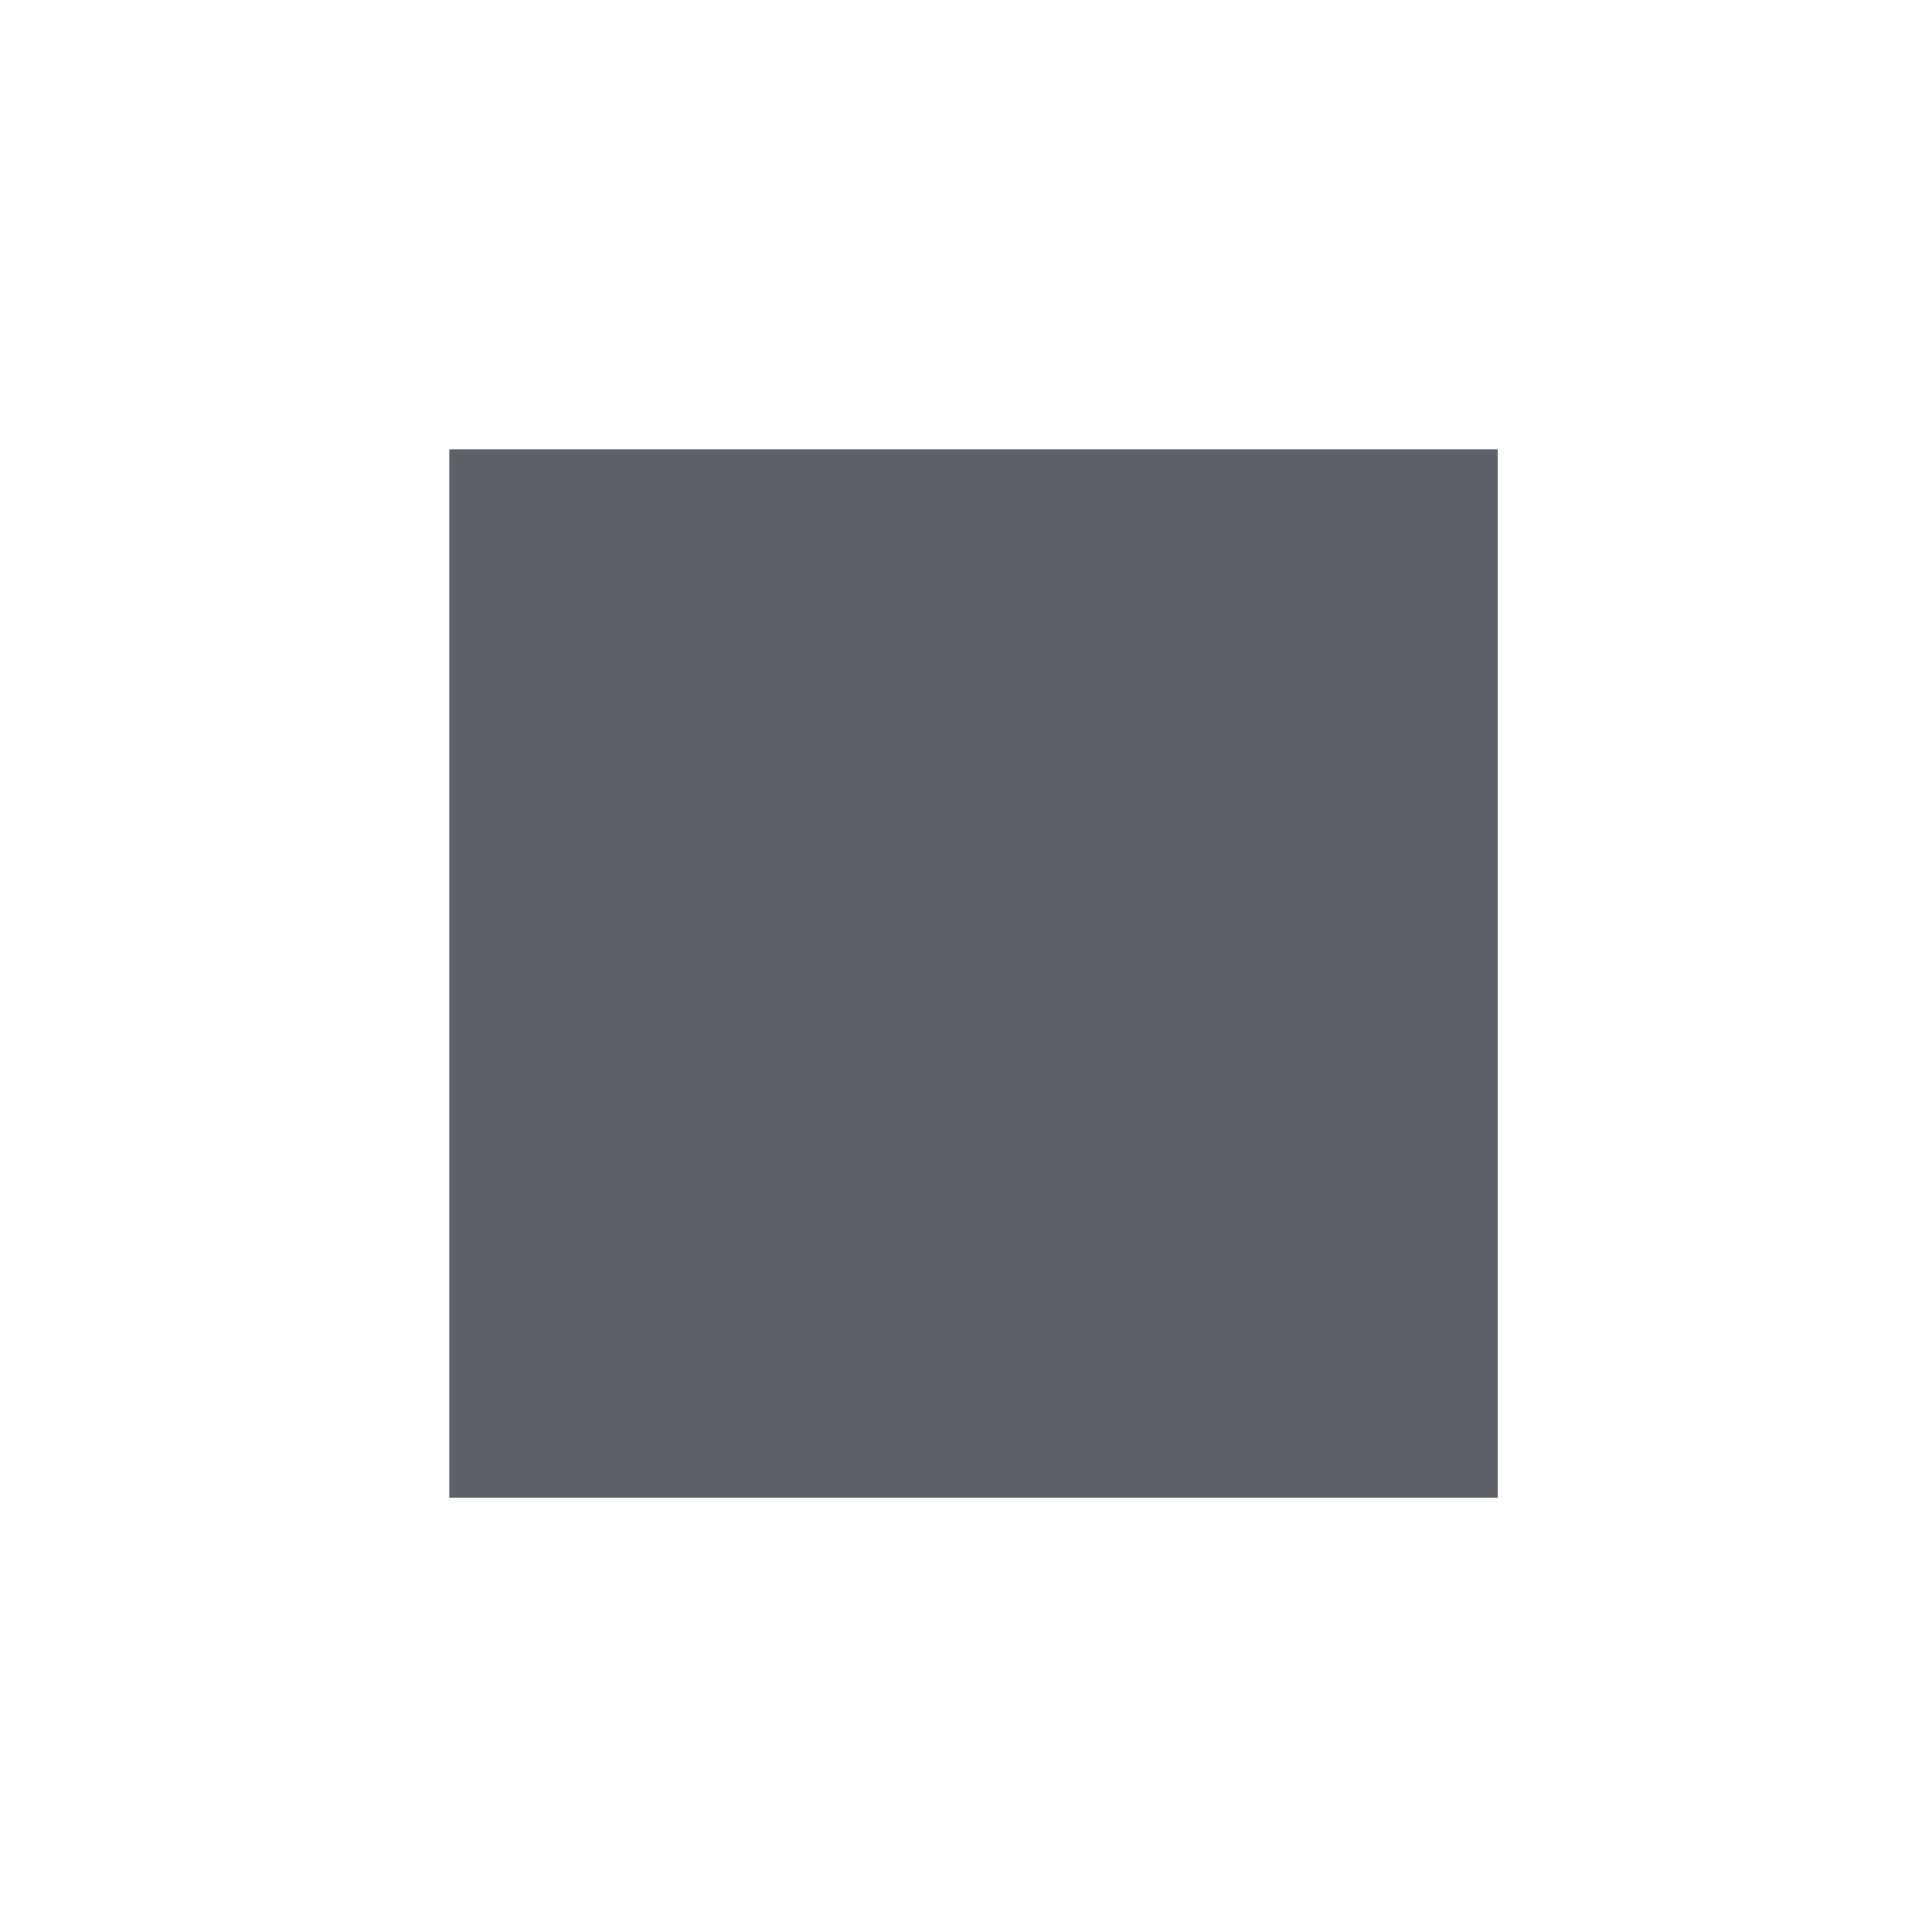
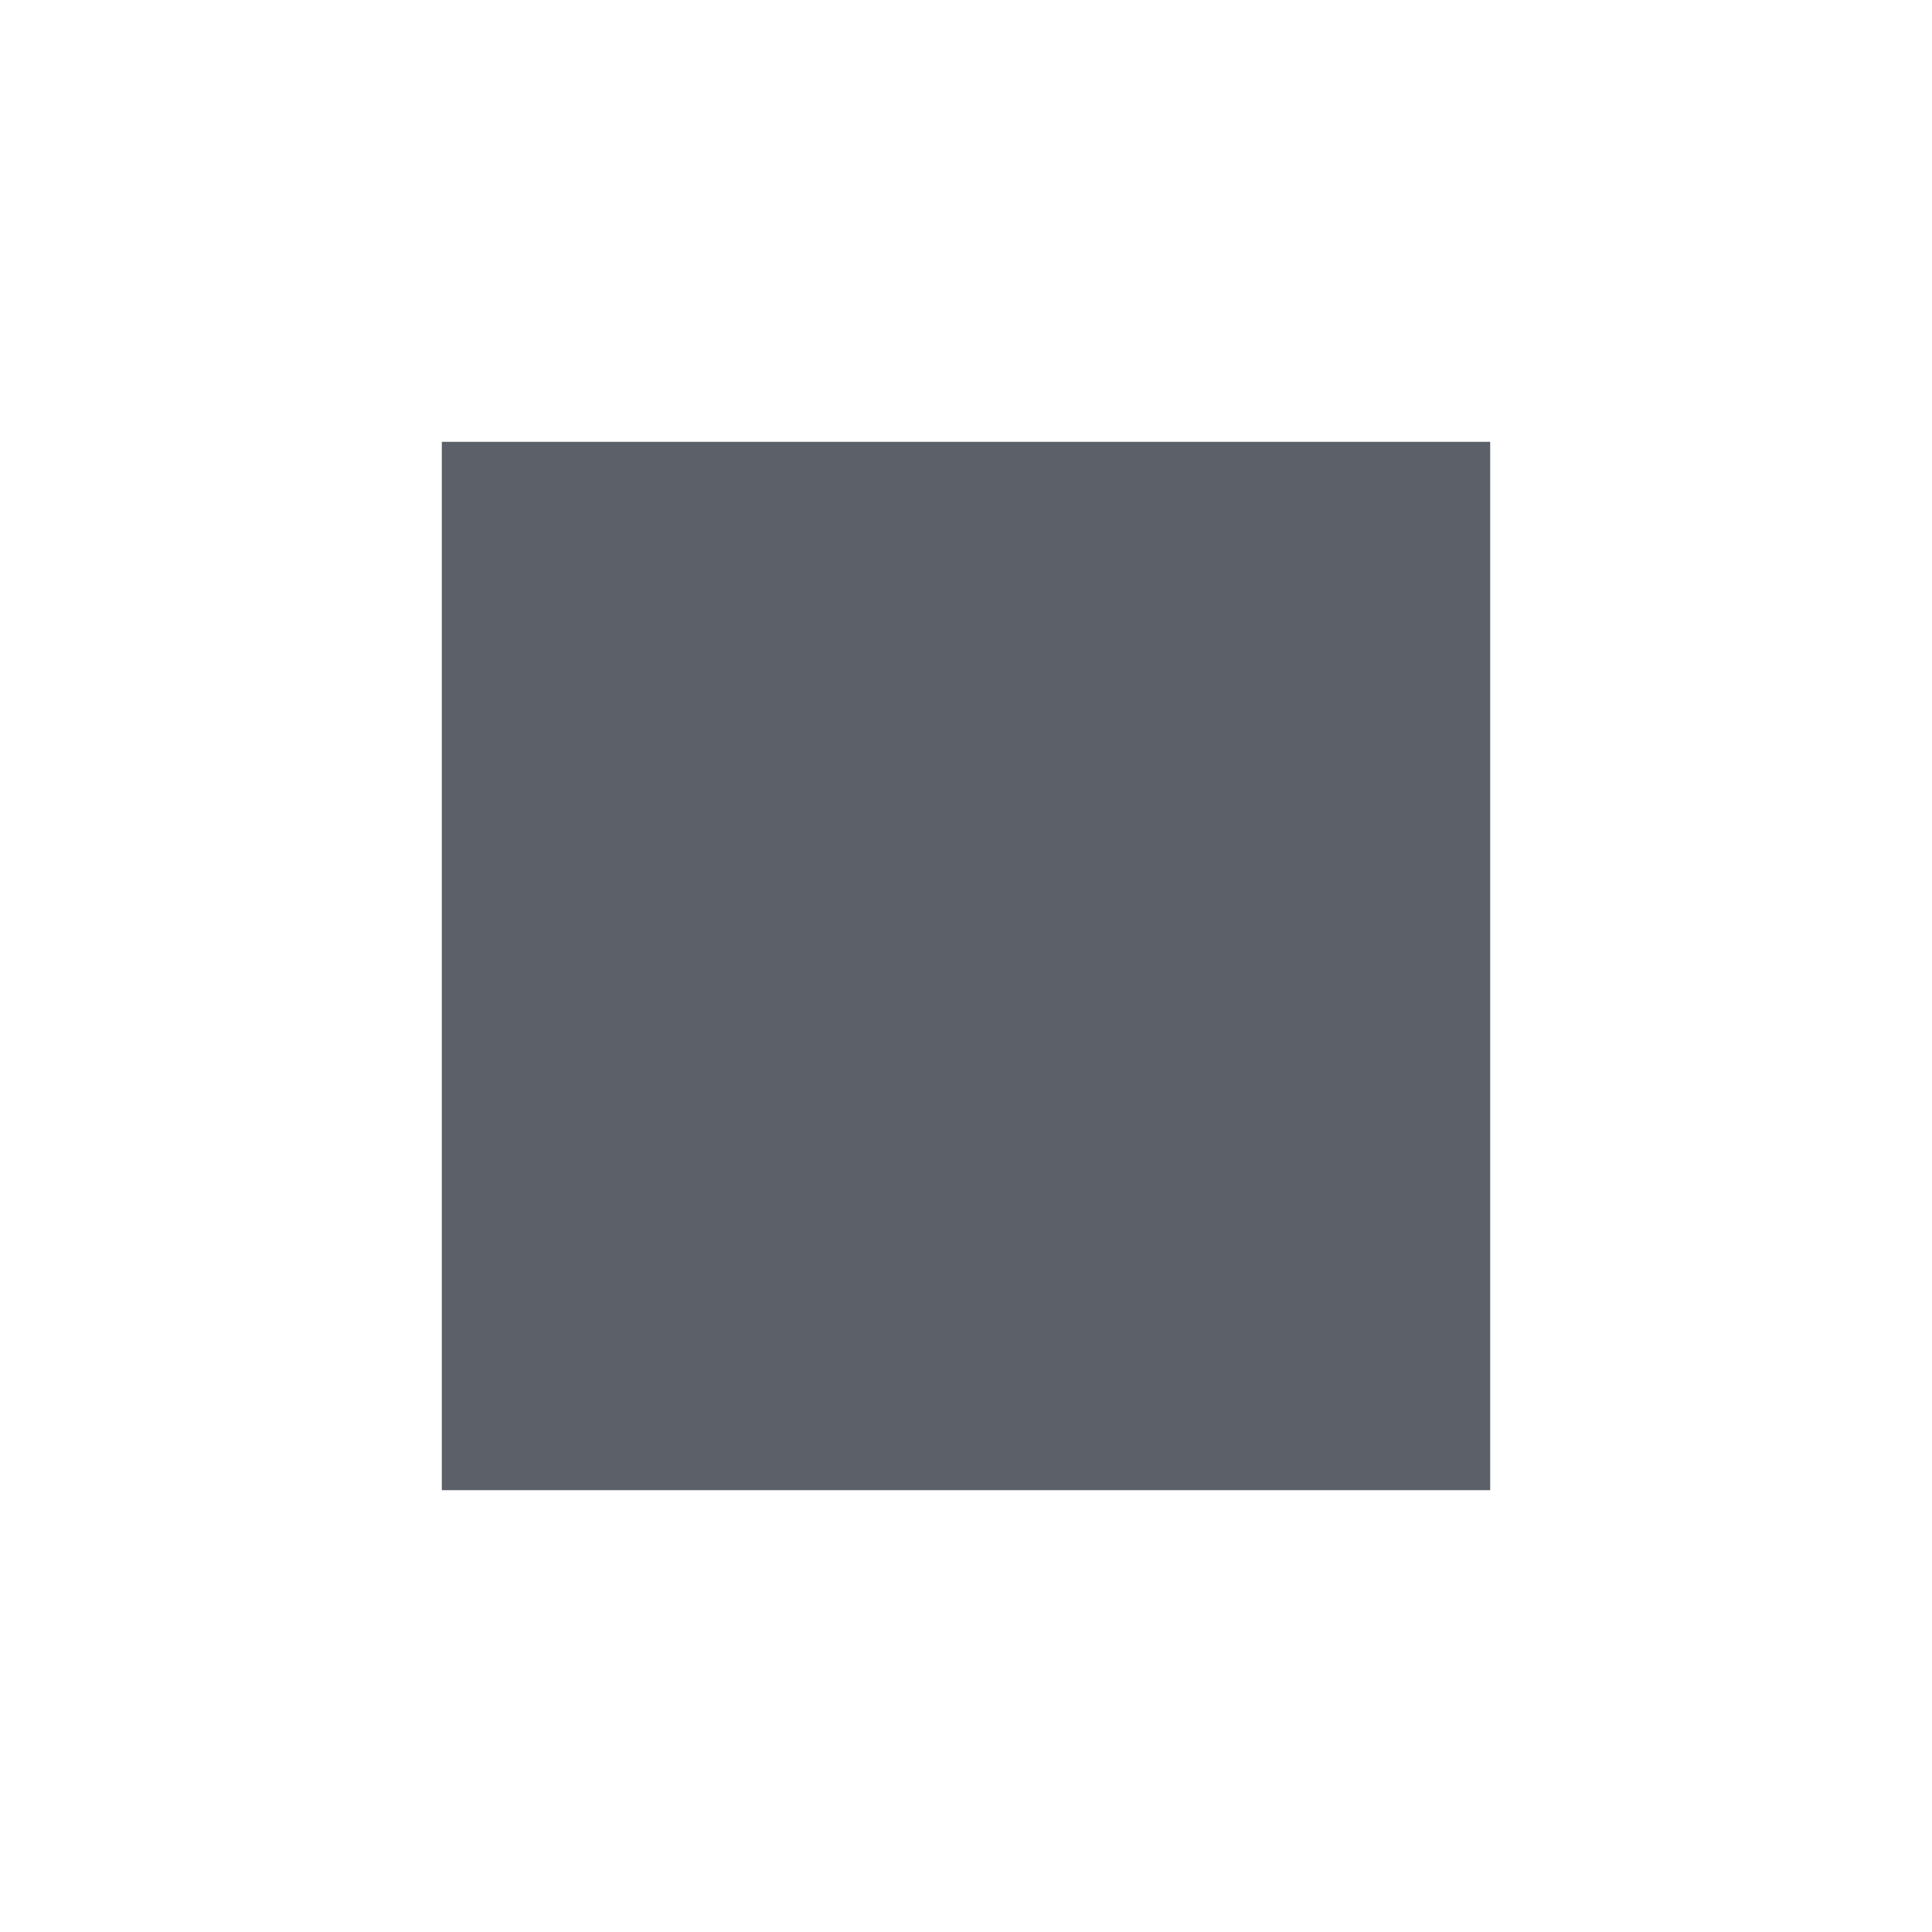
- <svg xmlns="http://www.w3.org/2000/svg" version="1.1" id="Layer_1" x="0px" y="0px" viewBox="0 0 12.9 12.9" style="enable-background:new 0 0 12.9 12.9;" xml:space="preserve">
+ <svg xmlns="http://www.w3.org/2000/svg" version="1.1" id="Layer_1" x="0px" y="0px" viewBox="0 0 12.9 12.9" style="enable-background:new 0 0 12.9 12.9;">
  <style type="text/css">
	.st0{display:none;fill:#394046;}
	.st1{display:none;fill:none;stroke:#E8E8EA;stroke-width:1.5;stroke-miterlimit:10;}
	.st2{fill:#5C6169;}
</style>
  <rect class="st0" width="12.9" height="12.9" />
  <polyline class="st1" points="2.7,6.8 5.6,9.7 11.3,4.1 " />
-   <rect x="3" y="3" class="st2" width="7" height="7" />
+   <rect x="2.95" y="2.95" class="st2" width="7" height="7" />
</svg>
